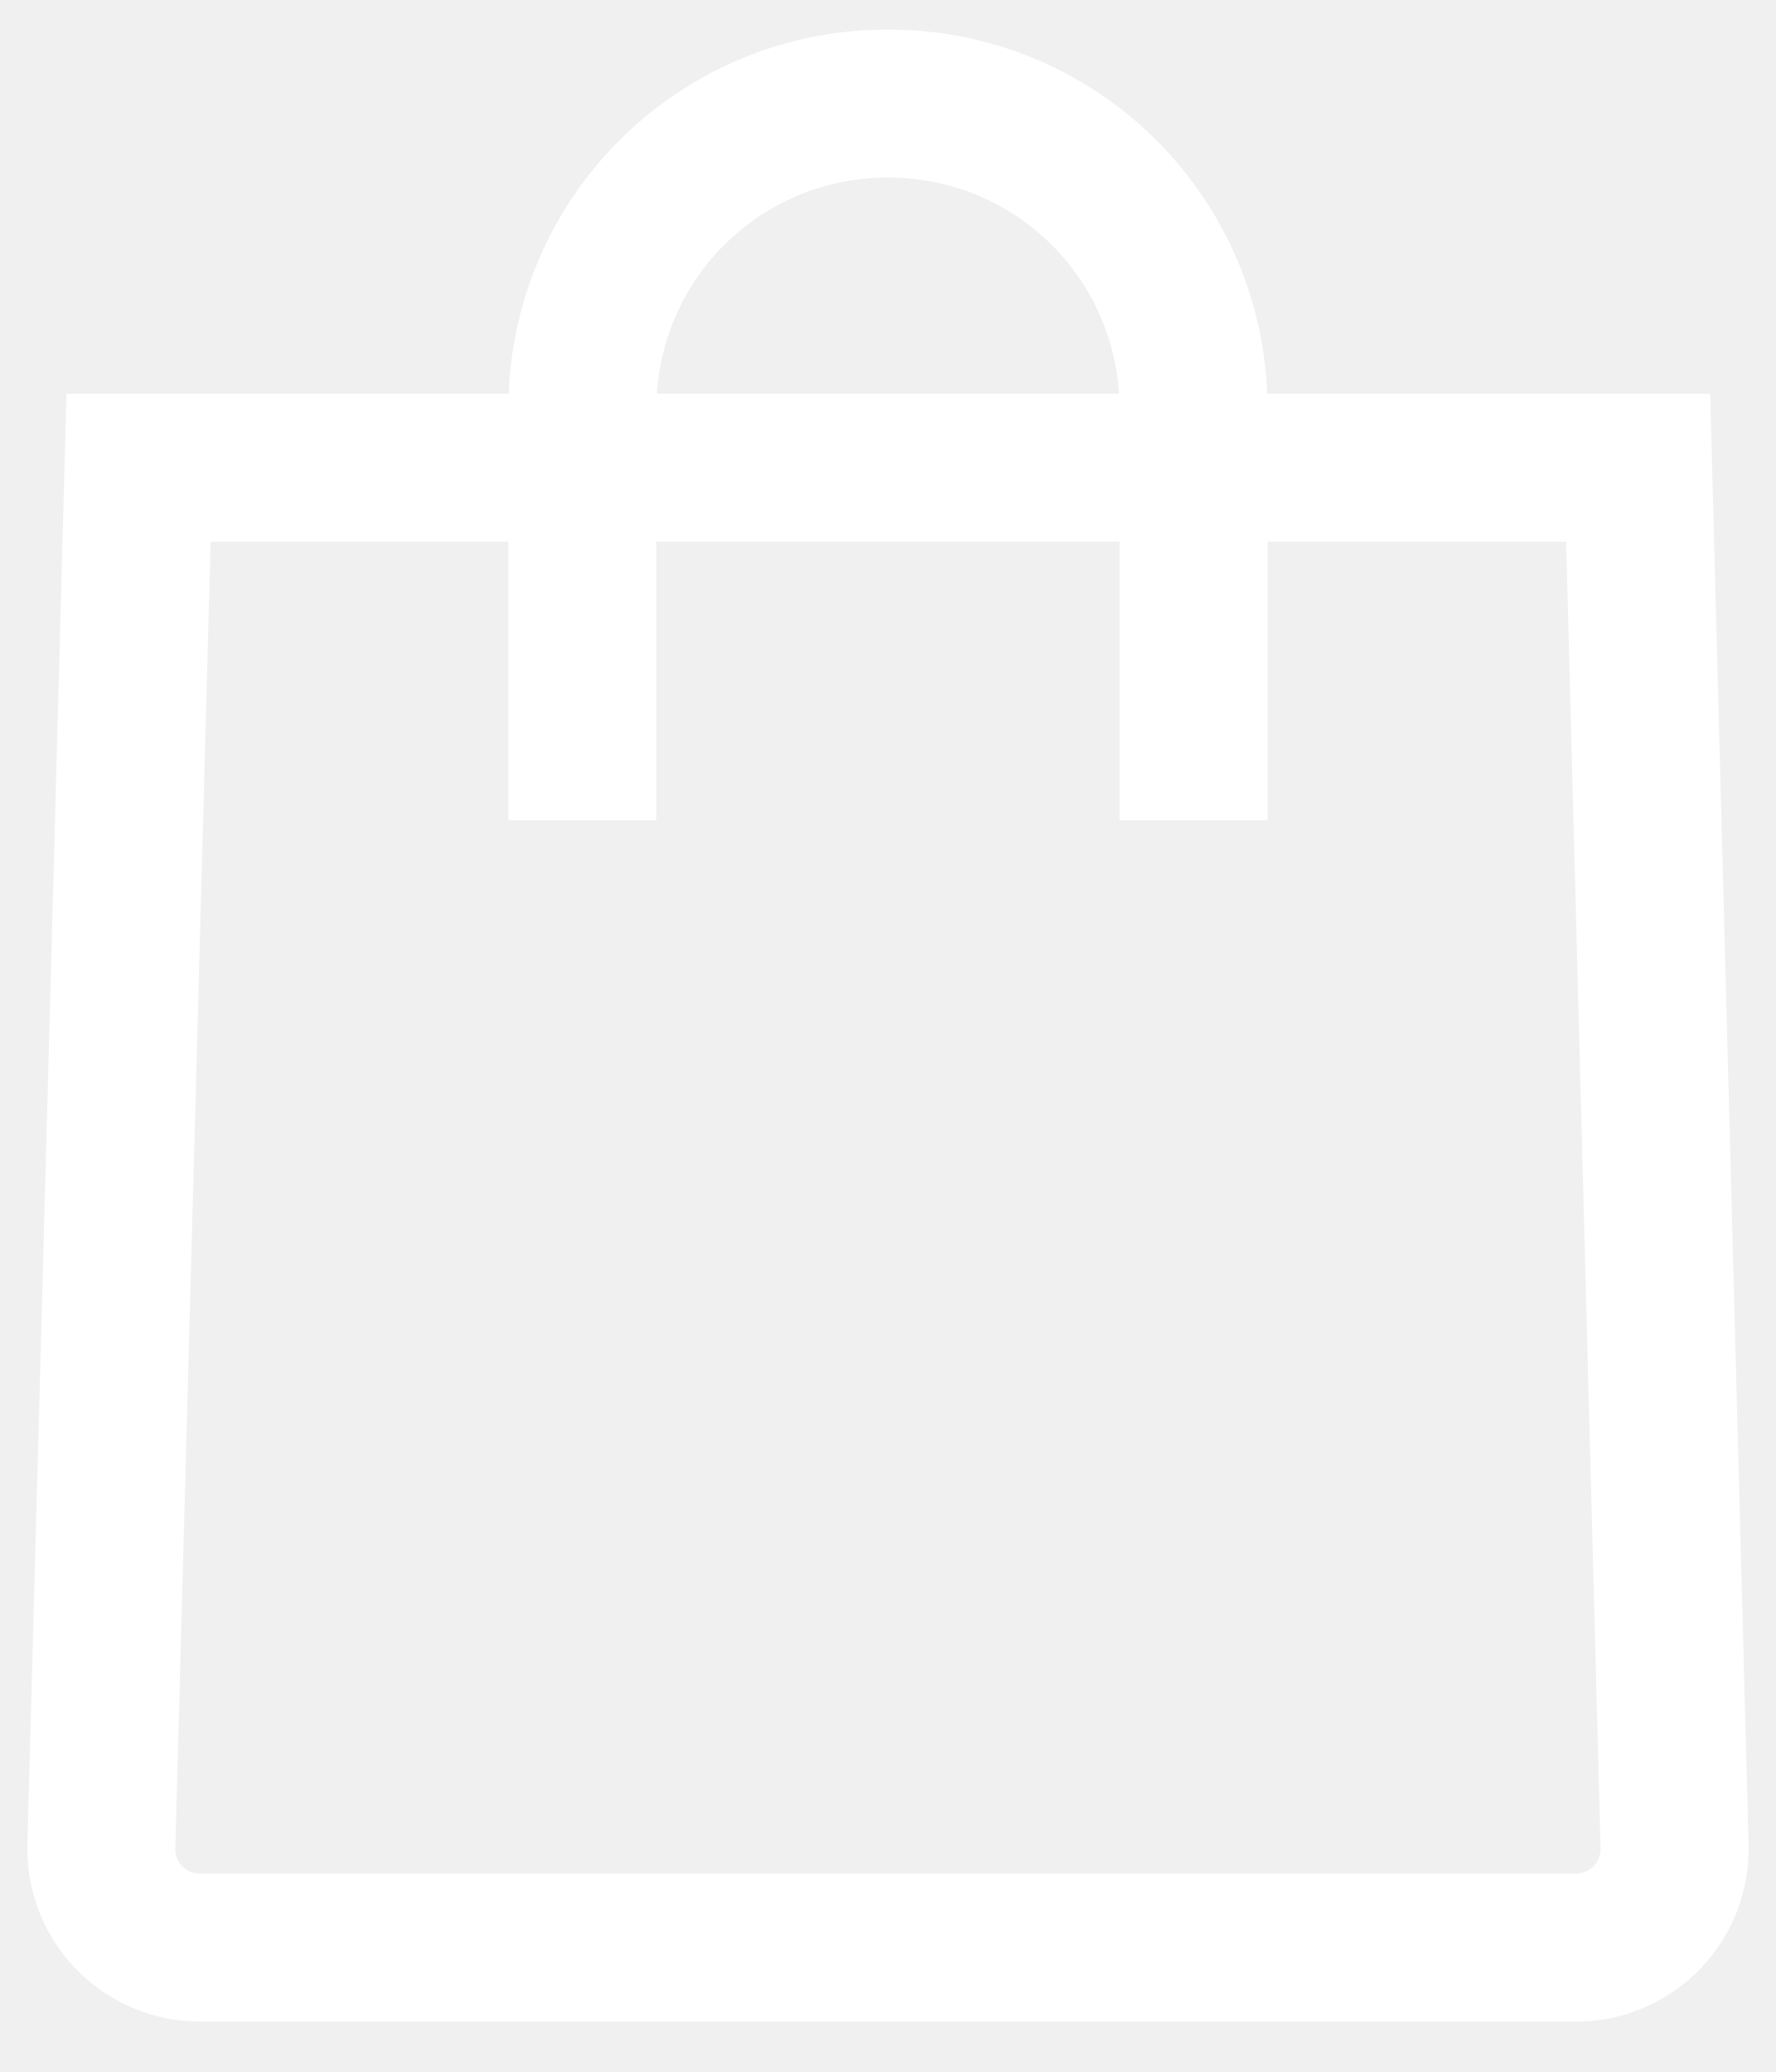
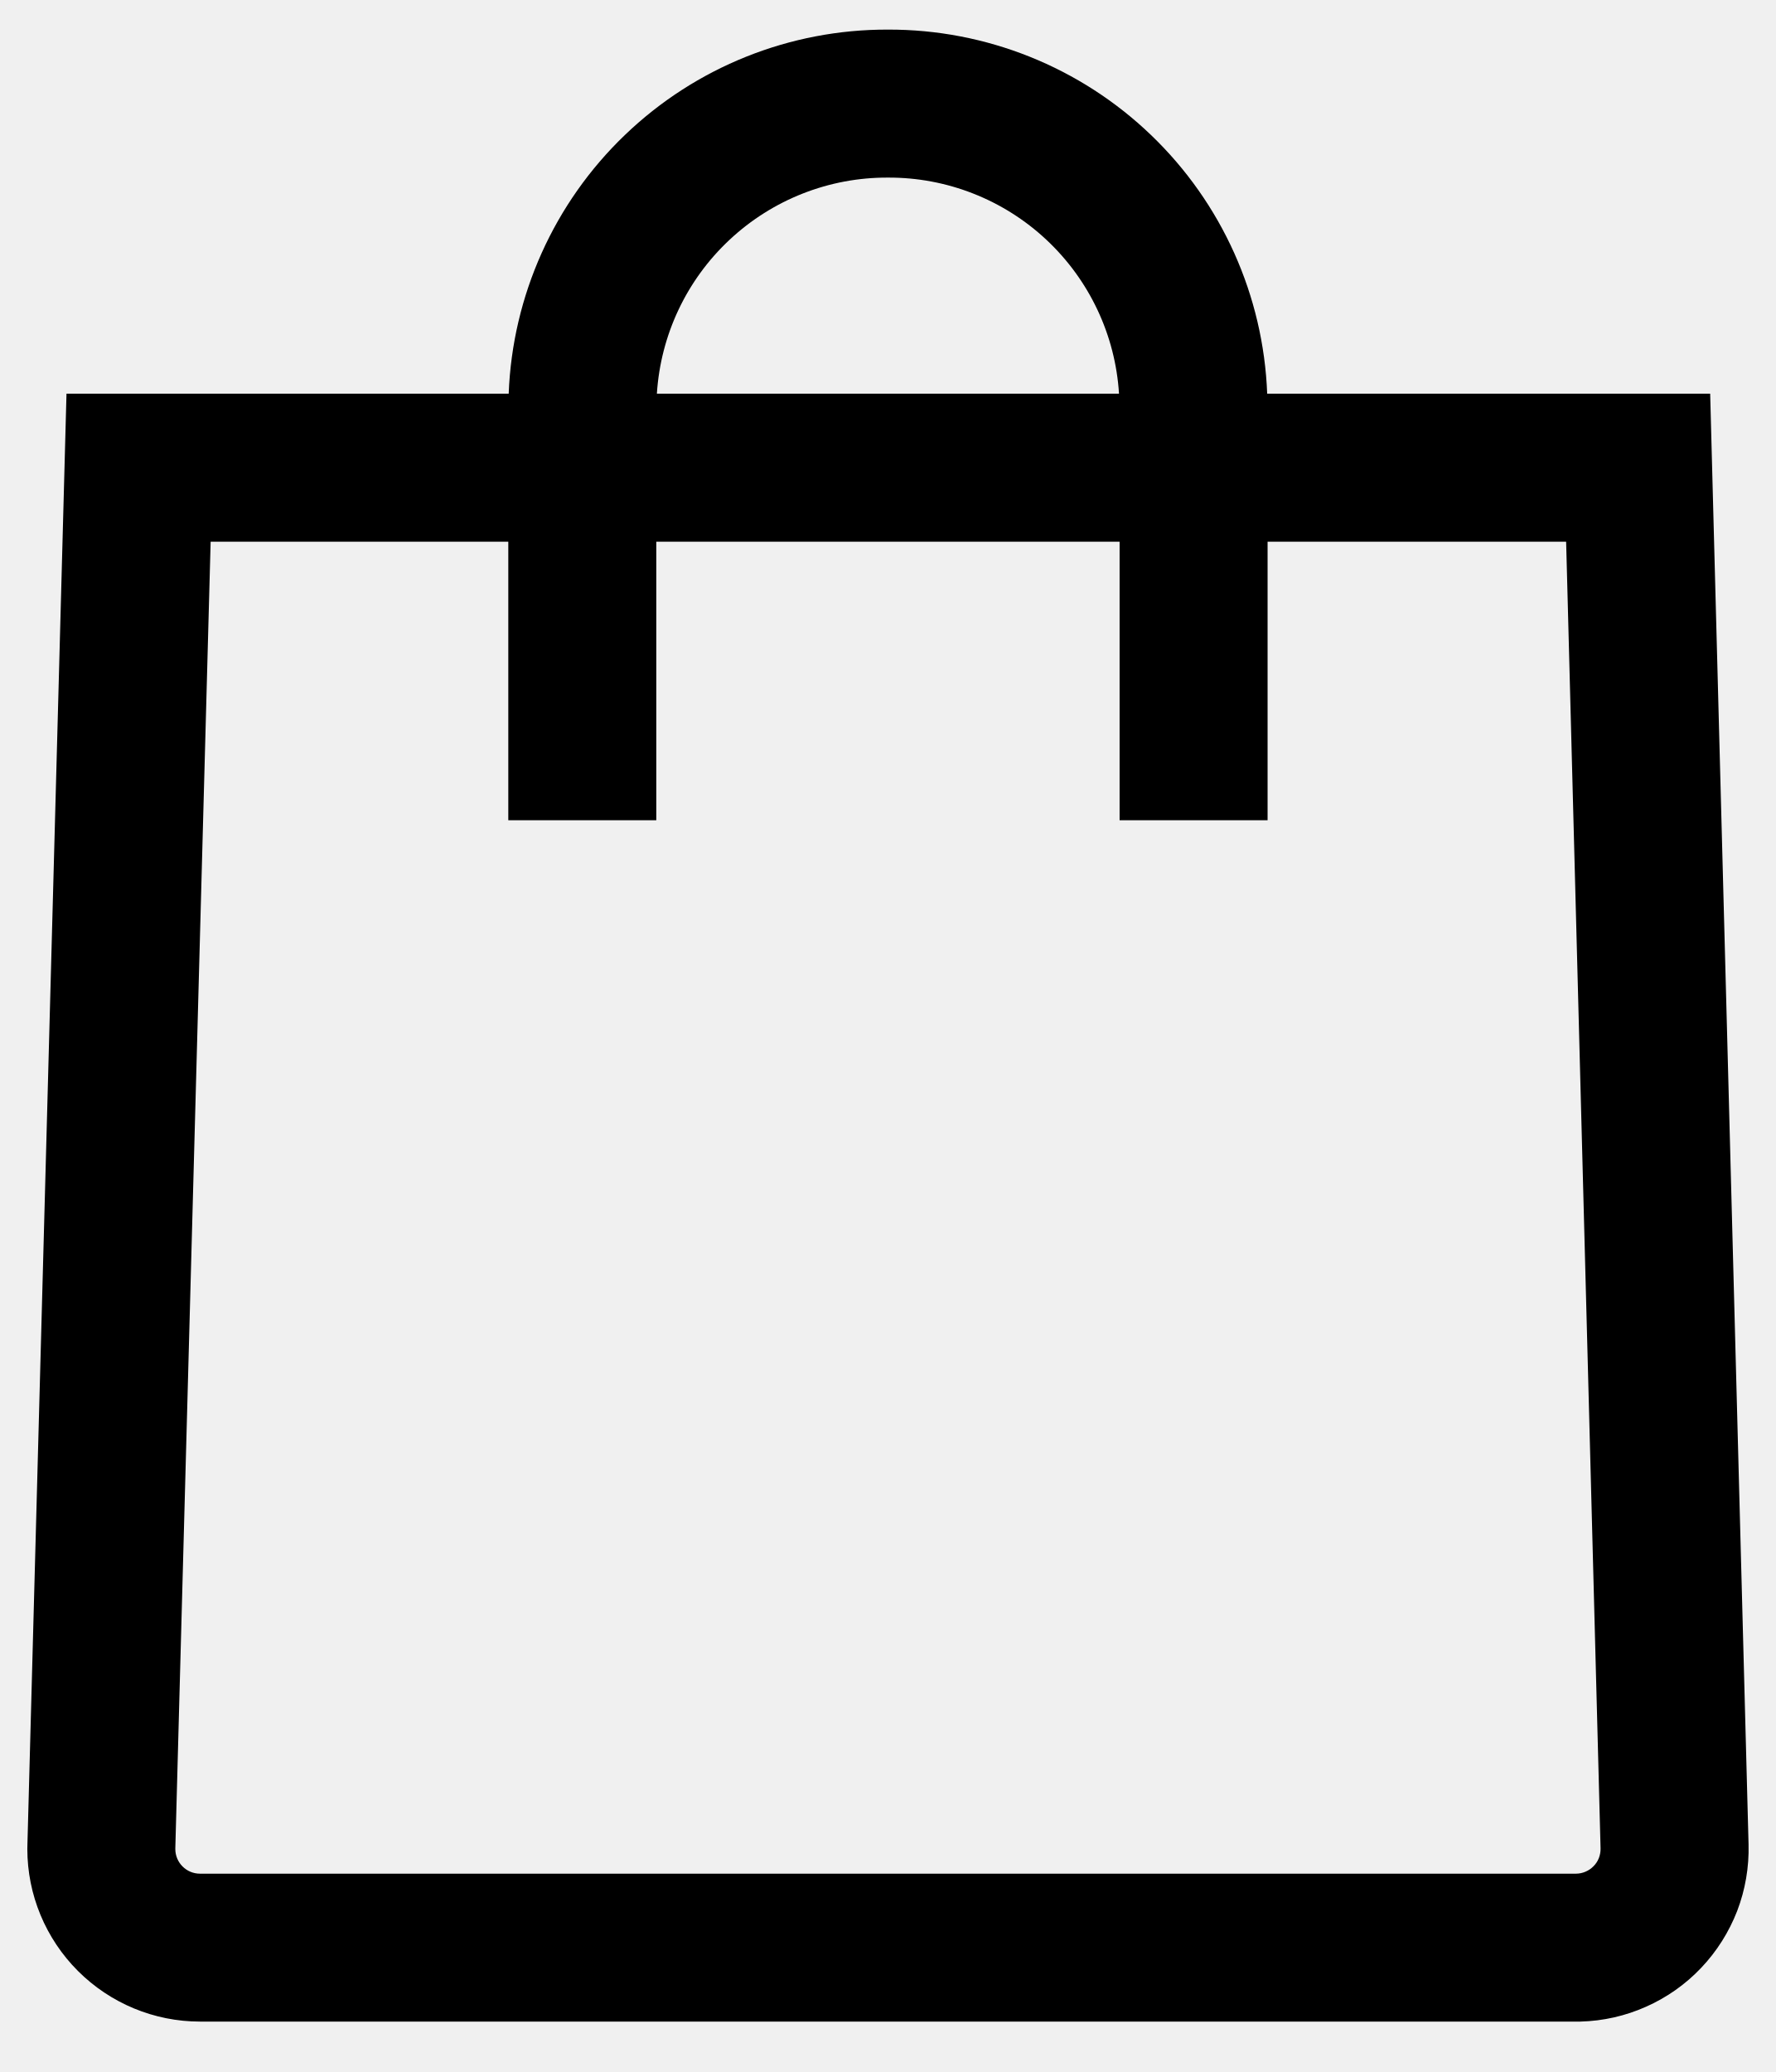
<svg xmlns="http://www.w3.org/2000/svg" width="18" height="21" viewBox="0 0 18 21" class="w-[24px]" fill="none">
  <g clip-path="url(#clip0_10173_12100)">
-     <path d="M5.156 3.99C5.194 2.997 5.616 2.057 6.333 1.369C7.05 0.68 8.006 0.297 9 0.3C9.994 0.297 10.95 0.68 11.667 1.369C12.384 2.057 12.806 2.997 12.844 3.99H17.334L17.723 18.694C17.729 18.924 17.69 19.152 17.608 19.367C17.525 19.581 17.401 19.778 17.243 19.944C17.085 20.111 16.895 20.245 16.685 20.338C16.475 20.432 16.249 20.483 16.019 20.489H2.027C1.563 20.489 1.118 20.304 0.79 19.976C0.462 19.648 0.277 19.203 0.277 18.739L0.278 18.693L0.674 3.99H5.156ZM6.658 3.99H11.342C11.305 3.395 11.041 2.837 10.606 2.43C10.171 2.023 9.596 1.797 9 1.8C8.404 1.797 7.83 2.023 7.395 2.43C6.959 2.837 6.696 3.395 6.658 3.99ZM5.152 5.49H2.135L1.777 18.733V18.74C1.777 18.878 1.889 18.99 2.027 18.99H15.973C16.007 18.99 16.04 18.983 16.07 18.97C16.101 18.957 16.129 18.938 16.152 18.914C16.176 18.89 16.194 18.862 16.206 18.831C16.218 18.799 16.224 18.766 16.223 18.733L15.874 5.49H12.848V8.313H11.348V5.49H6.652V8.313H5.152V5.49Z" fill="white" />
+     <path d="M5.156 3.99C5.194 2.997 5.616 2.057 6.333 1.369C7.05 0.68 8.006 0.297 9 0.3C9.994 0.297 10.95 0.68 11.667 1.369C12.384 2.057 12.806 2.997 12.844 3.99H17.334L17.723 18.694C17.729 18.924 17.69 19.152 17.608 19.367C17.525 19.581 17.401 19.778 17.243 19.944C17.085 20.111 16.895 20.245 16.685 20.338C16.475 20.432 16.249 20.483 16.019 20.489H2.027C1.563 20.489 1.118 20.304 0.79 19.976C0.462 19.648 0.277 19.203 0.277 18.739L0.278 18.693L0.674 3.99H5.156ZM6.658 3.99H11.342C11.305 3.395 11.041 2.837 10.606 2.43C10.171 2.023 9.596 1.797 9 1.8C8.404 1.797 7.83 2.023 7.395 2.43C6.959 2.837 6.696 3.395 6.658 3.99ZM5.152 5.49H2.135L1.777 18.733V18.74C1.777 18.878 1.889 18.99 2.027 18.99H15.973C16.007 18.99 16.04 18.983 16.07 18.97C16.101 18.957 16.129 18.938 16.152 18.914C16.176 18.89 16.194 18.862 16.206 18.831C16.218 18.799 16.224 18.766 16.223 18.733L15.874 5.49H12.848V8.313H11.348V5.49H6.652V8.313H5.152V5.49Z" fill="currentColor" />
  </g>
  <defs>
    <clipPath id="clip0_10173_12100">
-       <rect width="18" height="21" fill="white" />
+       <rect width="18" height="21" fill="currentColor" />
    </clipPath>
  </defs>
</svg>
